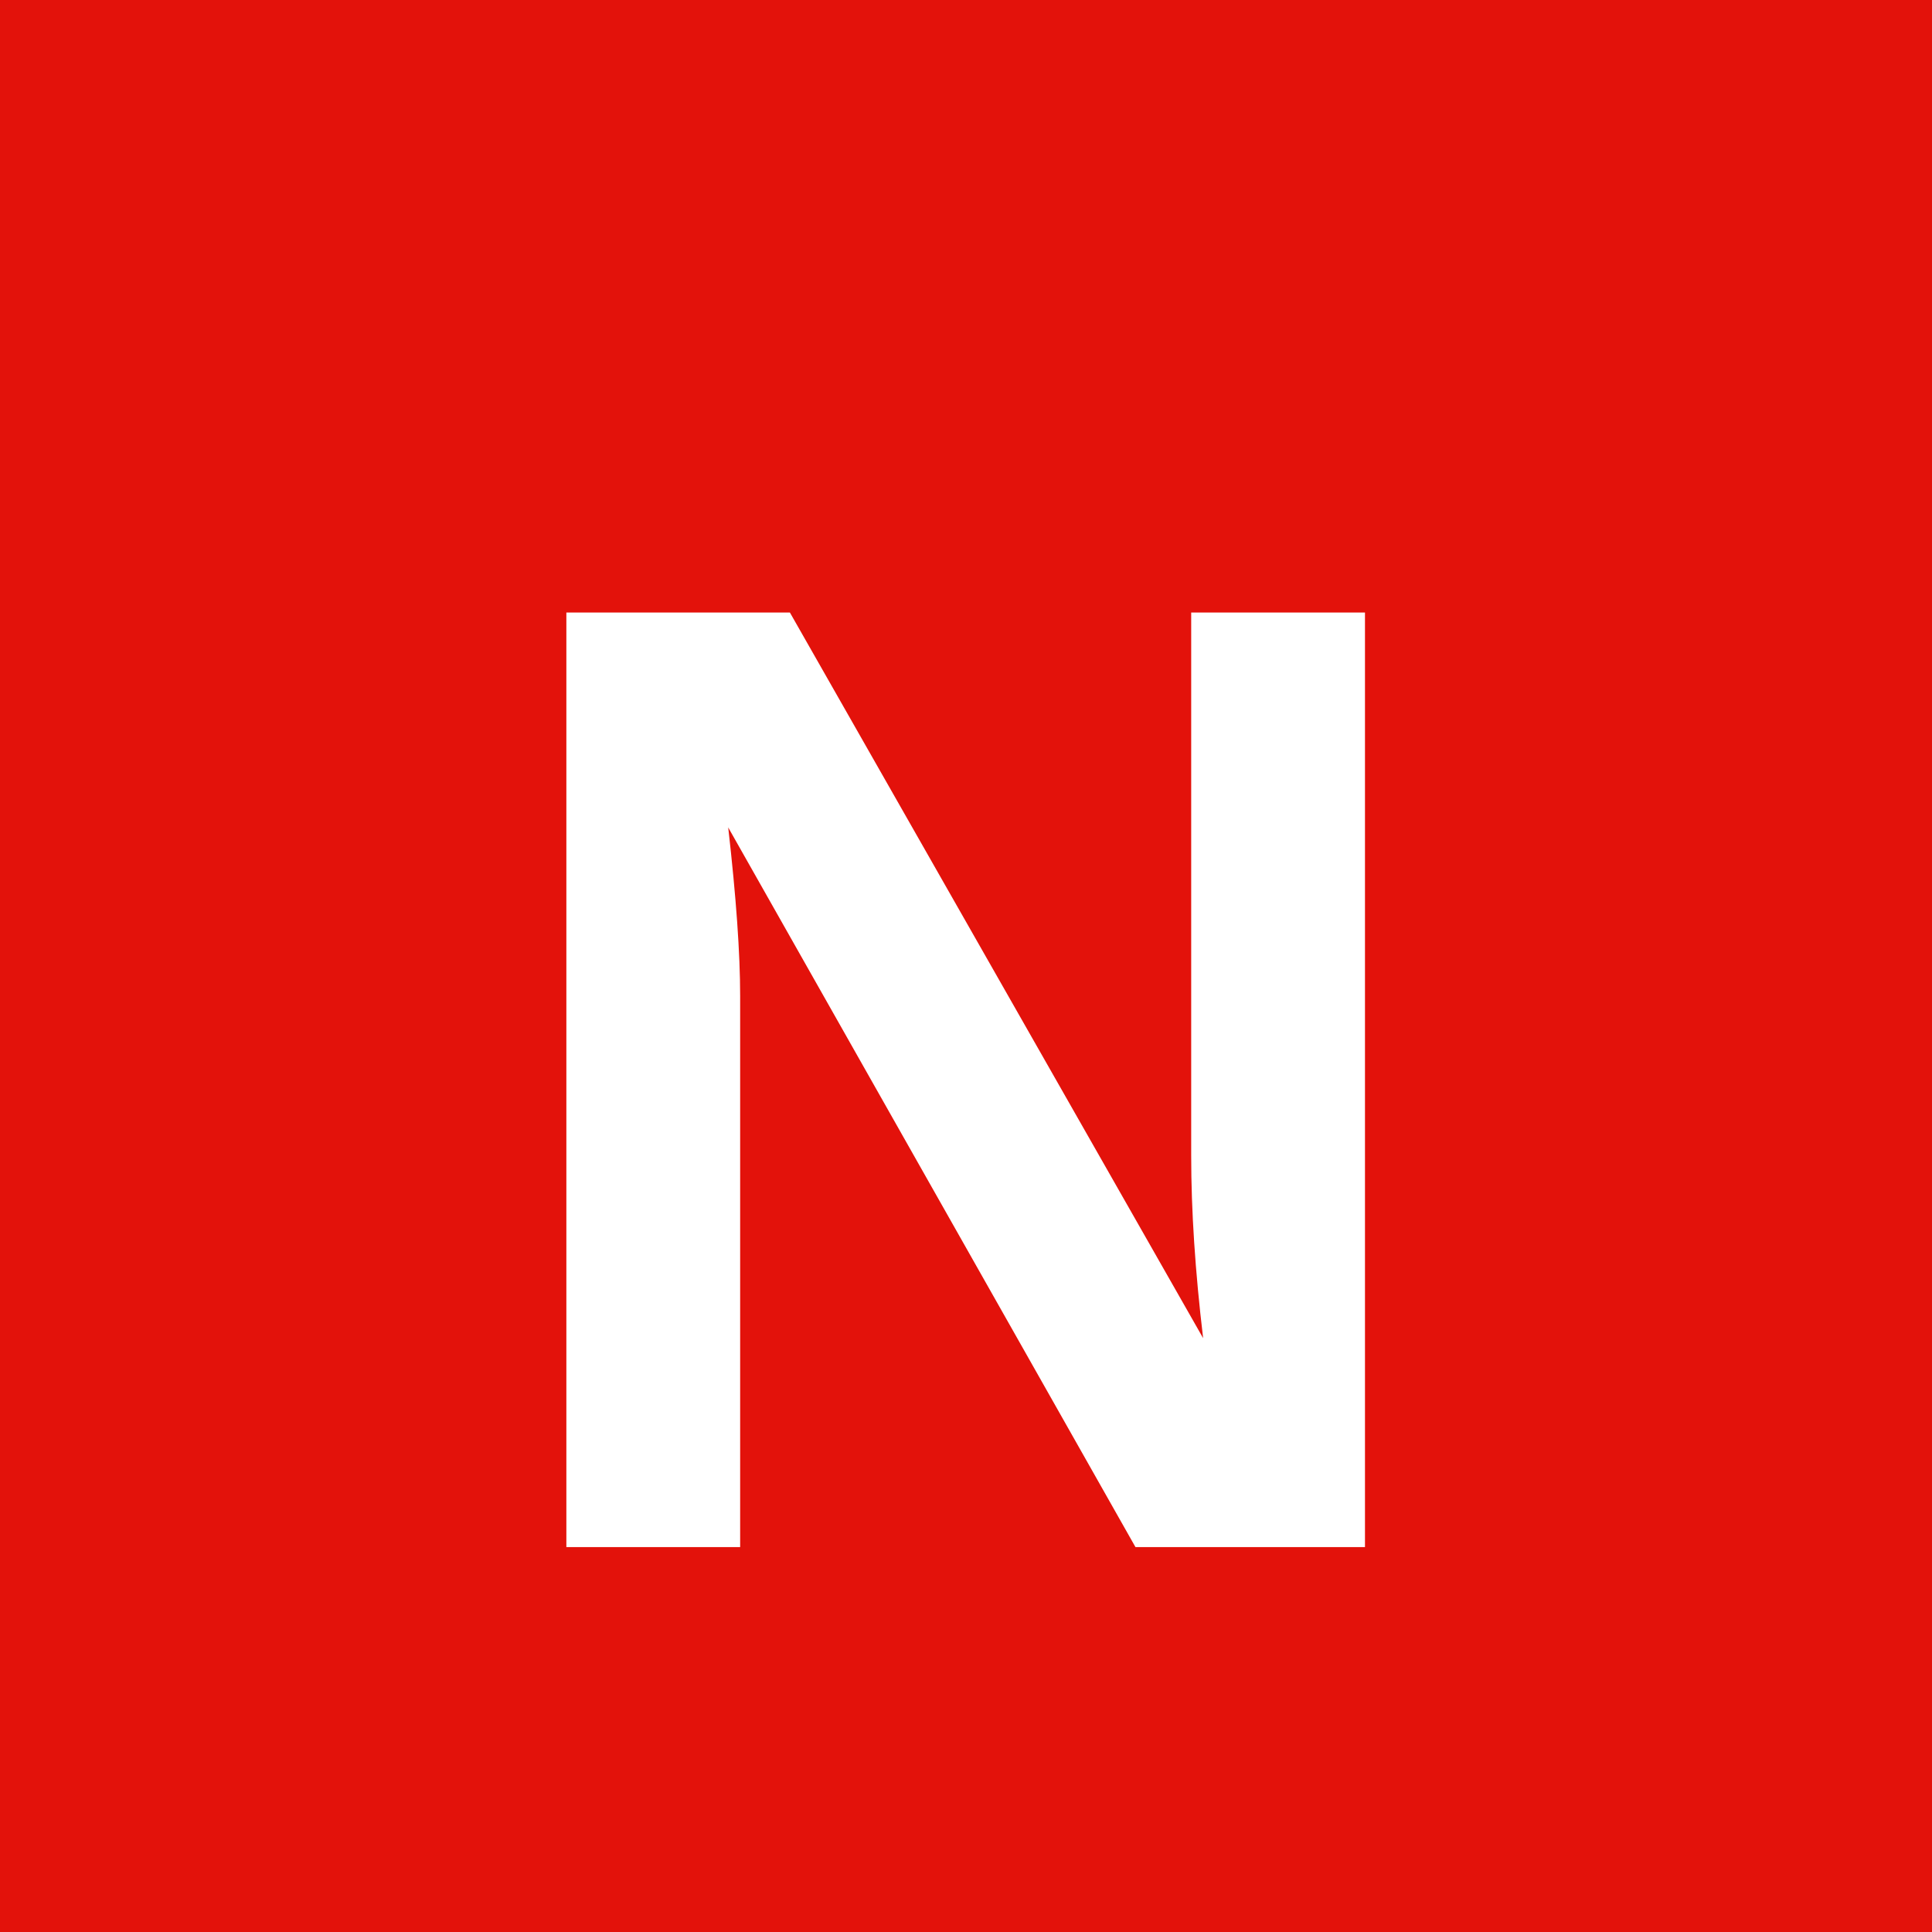
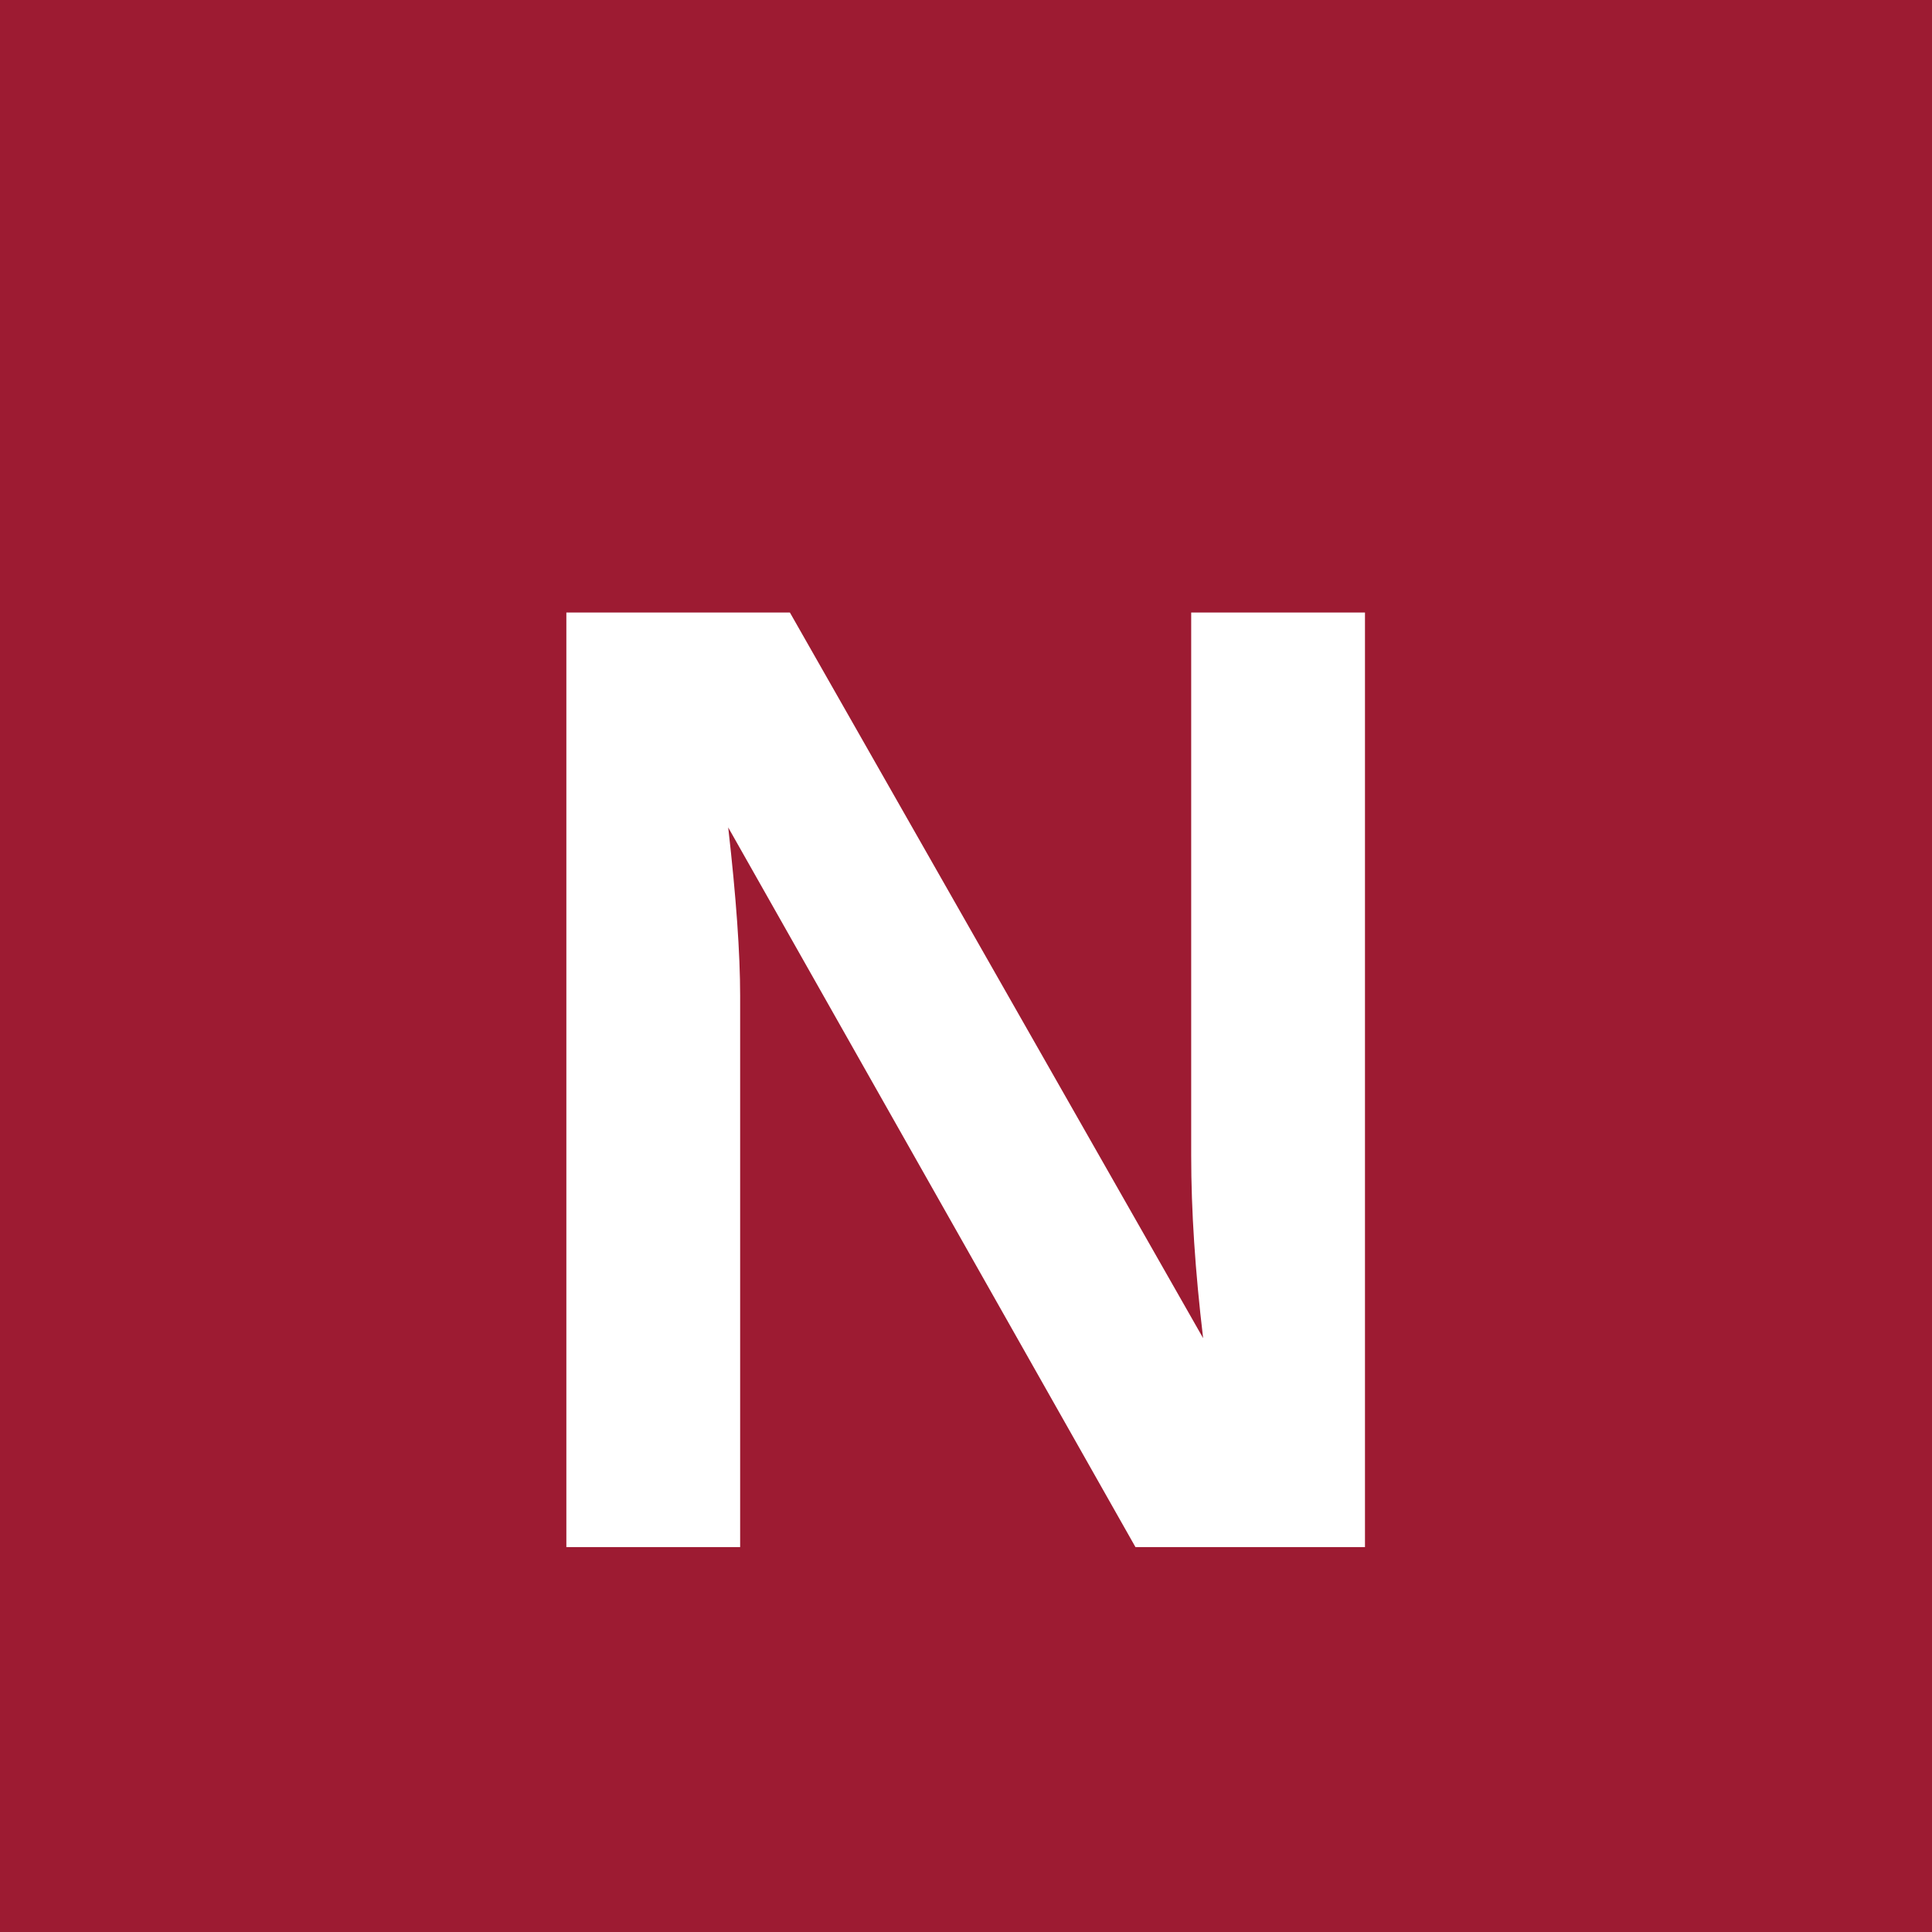
<svg xmlns="http://www.w3.org/2000/svg" width="1024" height="1024" viewBox="0 0 1024 1024" version="1.1" id="svg1">
  <defs id="defs1" />
-   <rect width="1024" height="1024" fill="#E3120B" id="rect1" />
+   <rect width="1024" height="1024" fill="#9D1B32" id="rect1" />
  <path d="M 601.824,820 385.965,438.555 q 6.328,55.547 6.328,89.297 V 820 H 300.184 V 324.648 h 118.477 l 219.023,384.609 q -6.328,-53.086 -6.328,-96.68 V 324.648 h 92.109 V 820 Z" id="text1" style="font-weight:700;font-size:720px;font-family:Arial;text-anchor:middle;fill:#ffffff" aria-label="N" />
</svg>
